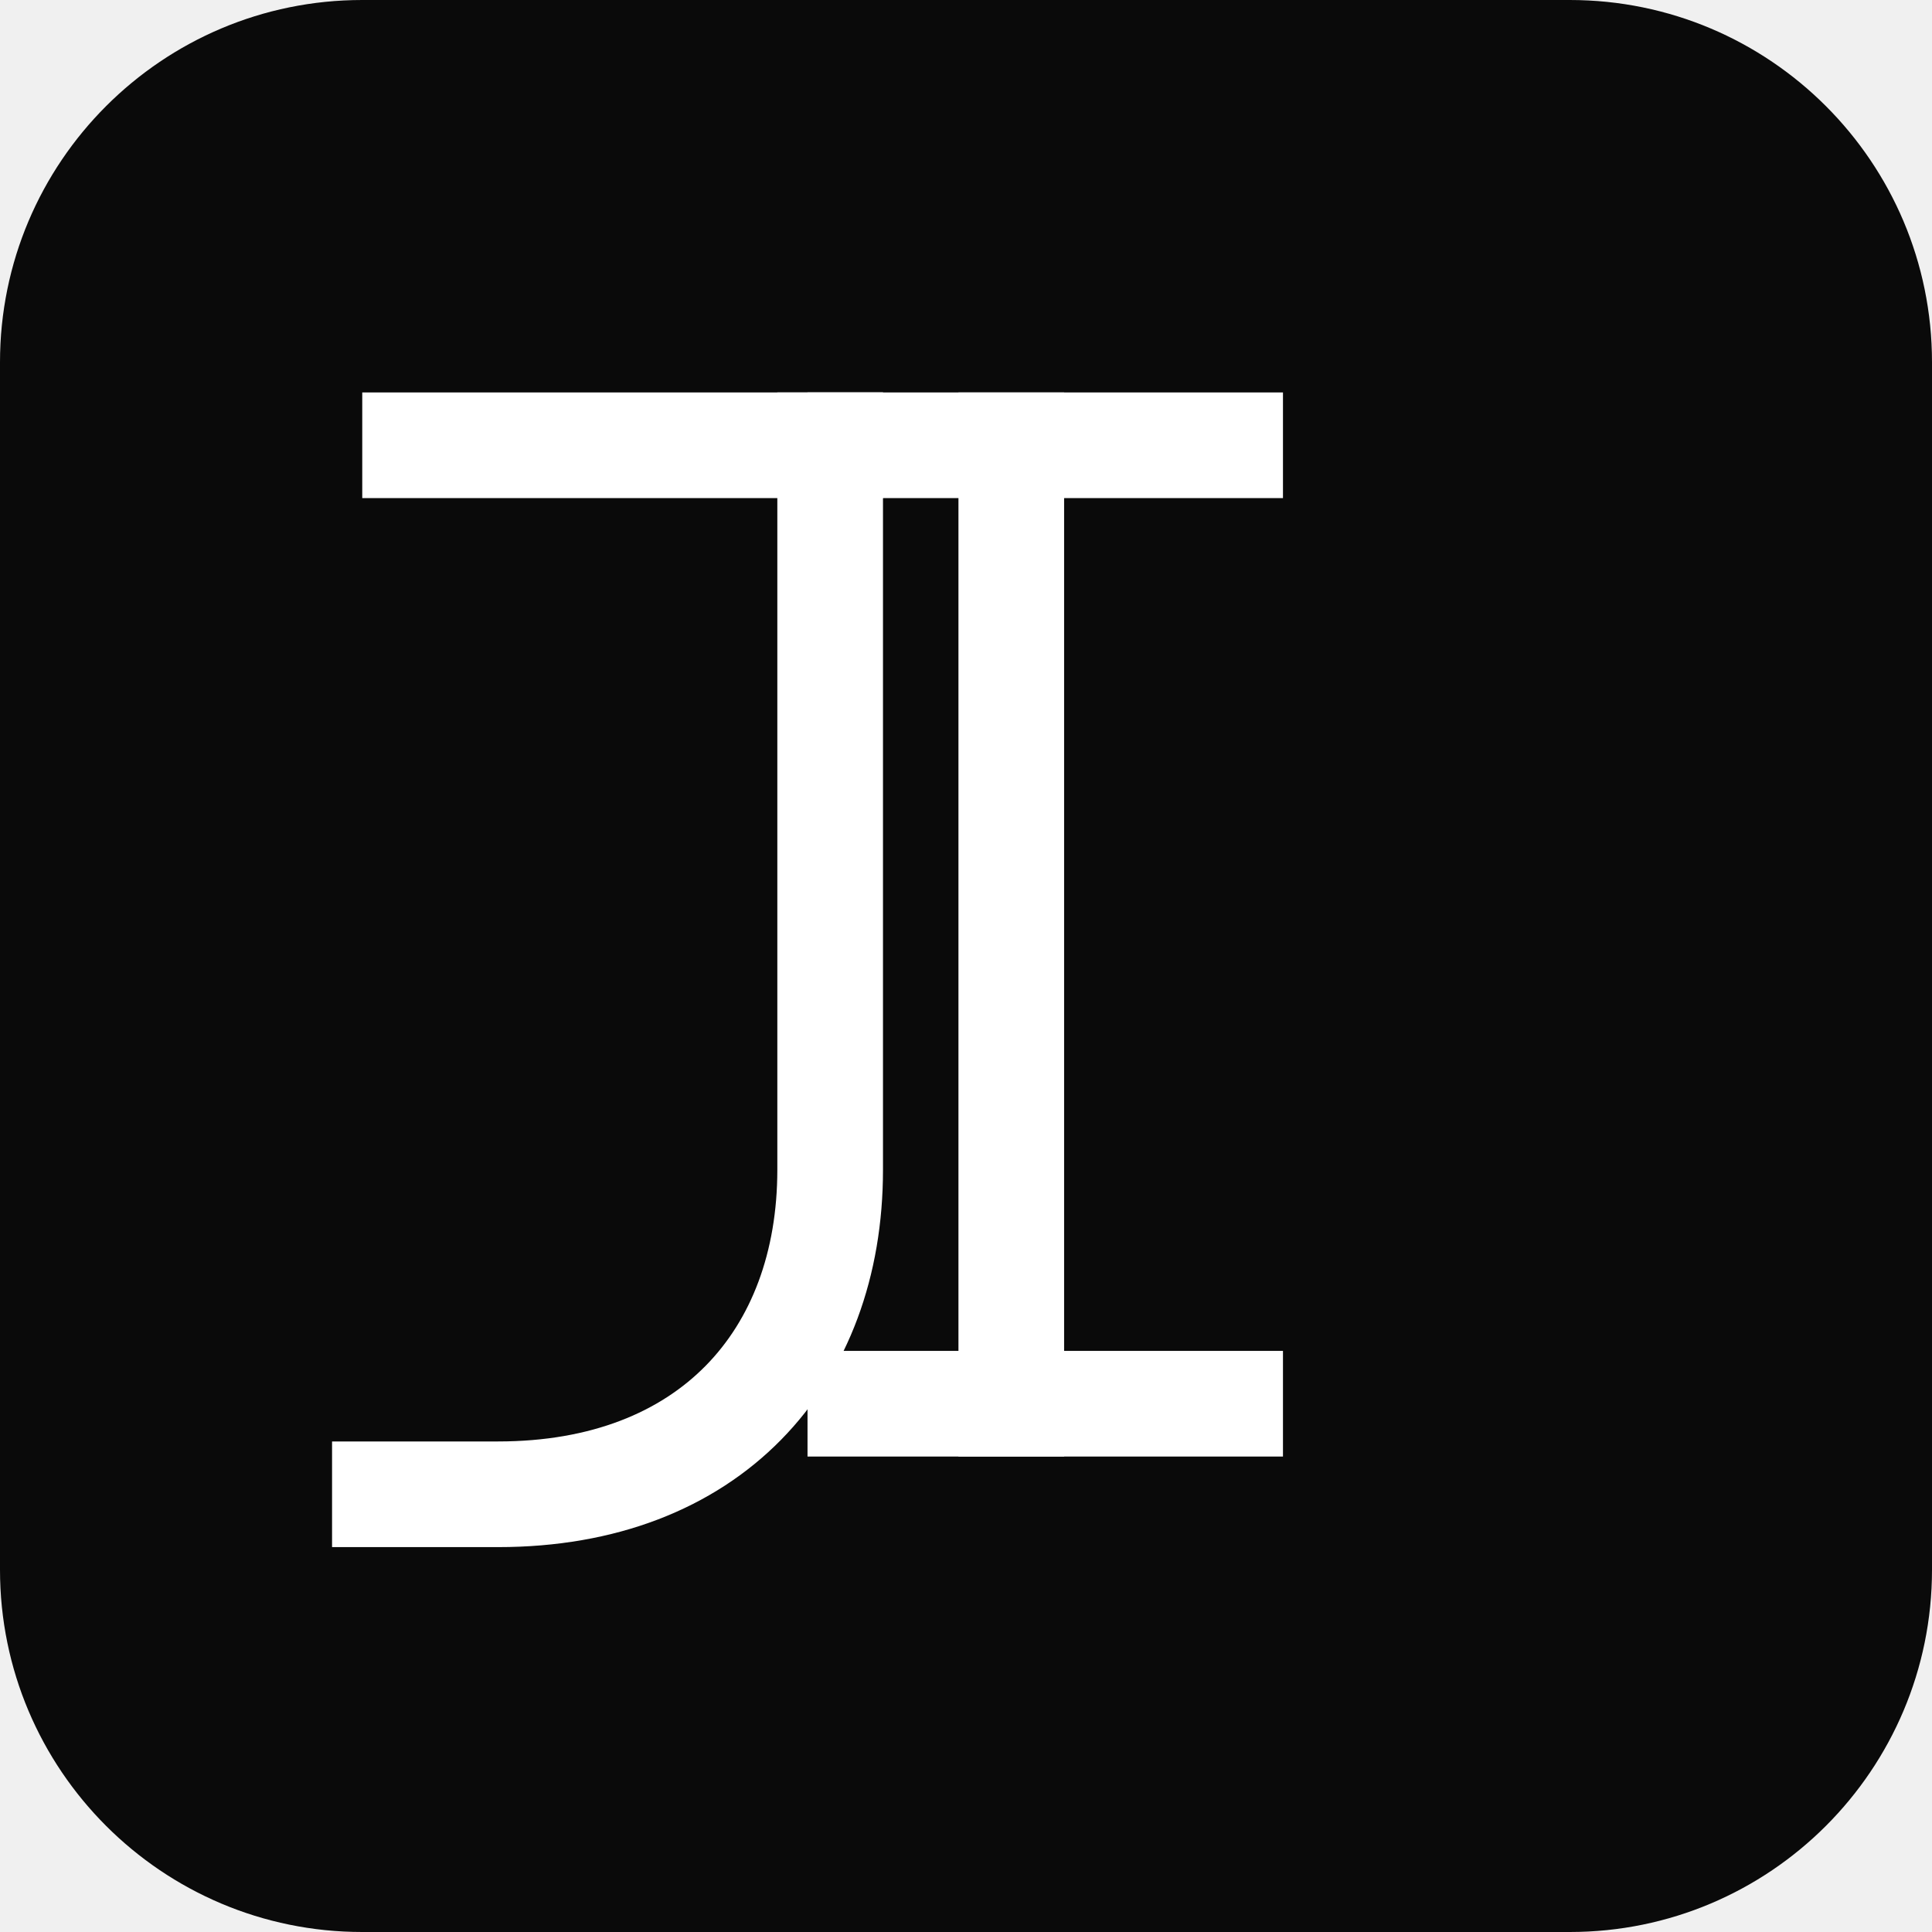
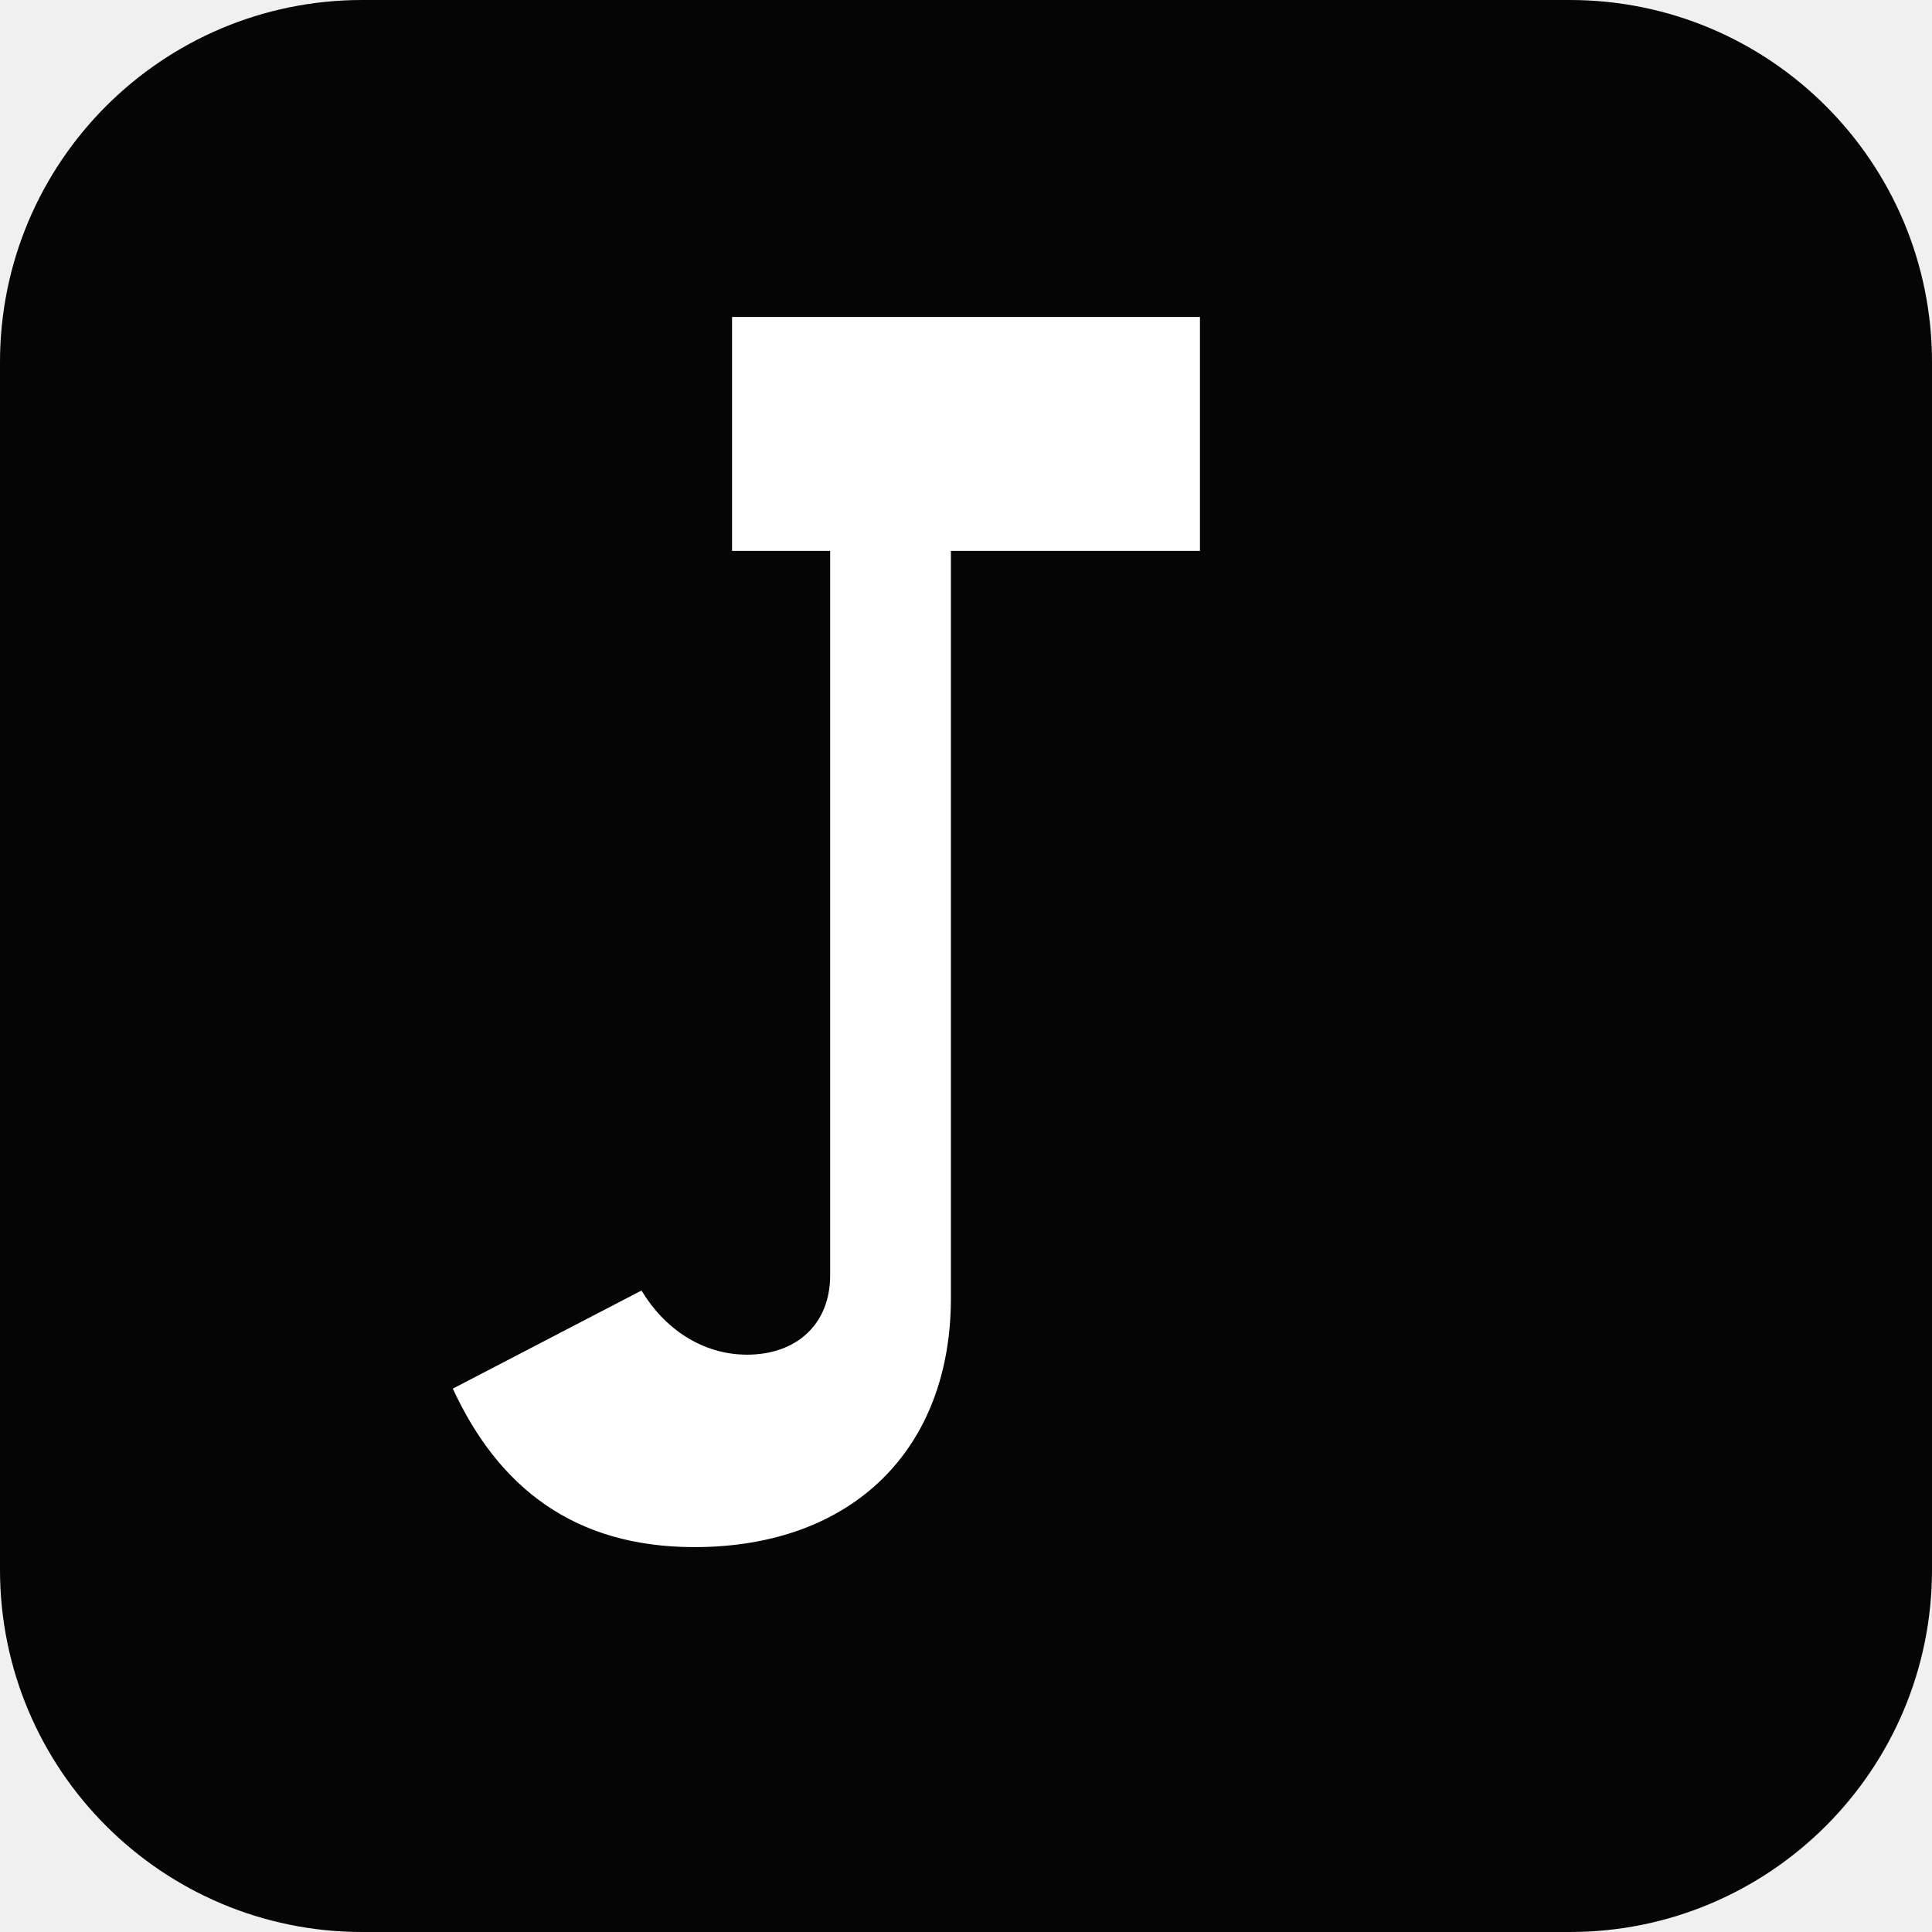
<svg xmlns="http://www.w3.org/2000/svg" viewBox="0 0 512 512" width="512" height="512" role="img" aria-labelledby="title">
-   <rect width="512" height="512" rx="96" fill="#0a0a0a" />
-   <g fill="none" stroke="#ffffff" stroke-width="28" stroke-linecap="square" stroke-linejoin="miter">
-     <path d="M110 118H220" />
-     <path d="M220 118V310C220 360 188 396 132 396H102" />
-     <path d="M268 118V372" />
-     <path d="M228 118H326" />
-     <path d="M228 372H326" />
-   </g>
+   <rect width="512" height="512" rx="96" fill="#050505" />
+   <path d="M194 84H318V146H252V344C252 384 226 410 184 410C152 410 132 394 120 368L170 342C176 352 186 359 198 359C211 359 220 351 220 338V146H194V84Z" fill="#ffffff" />
</svg>
